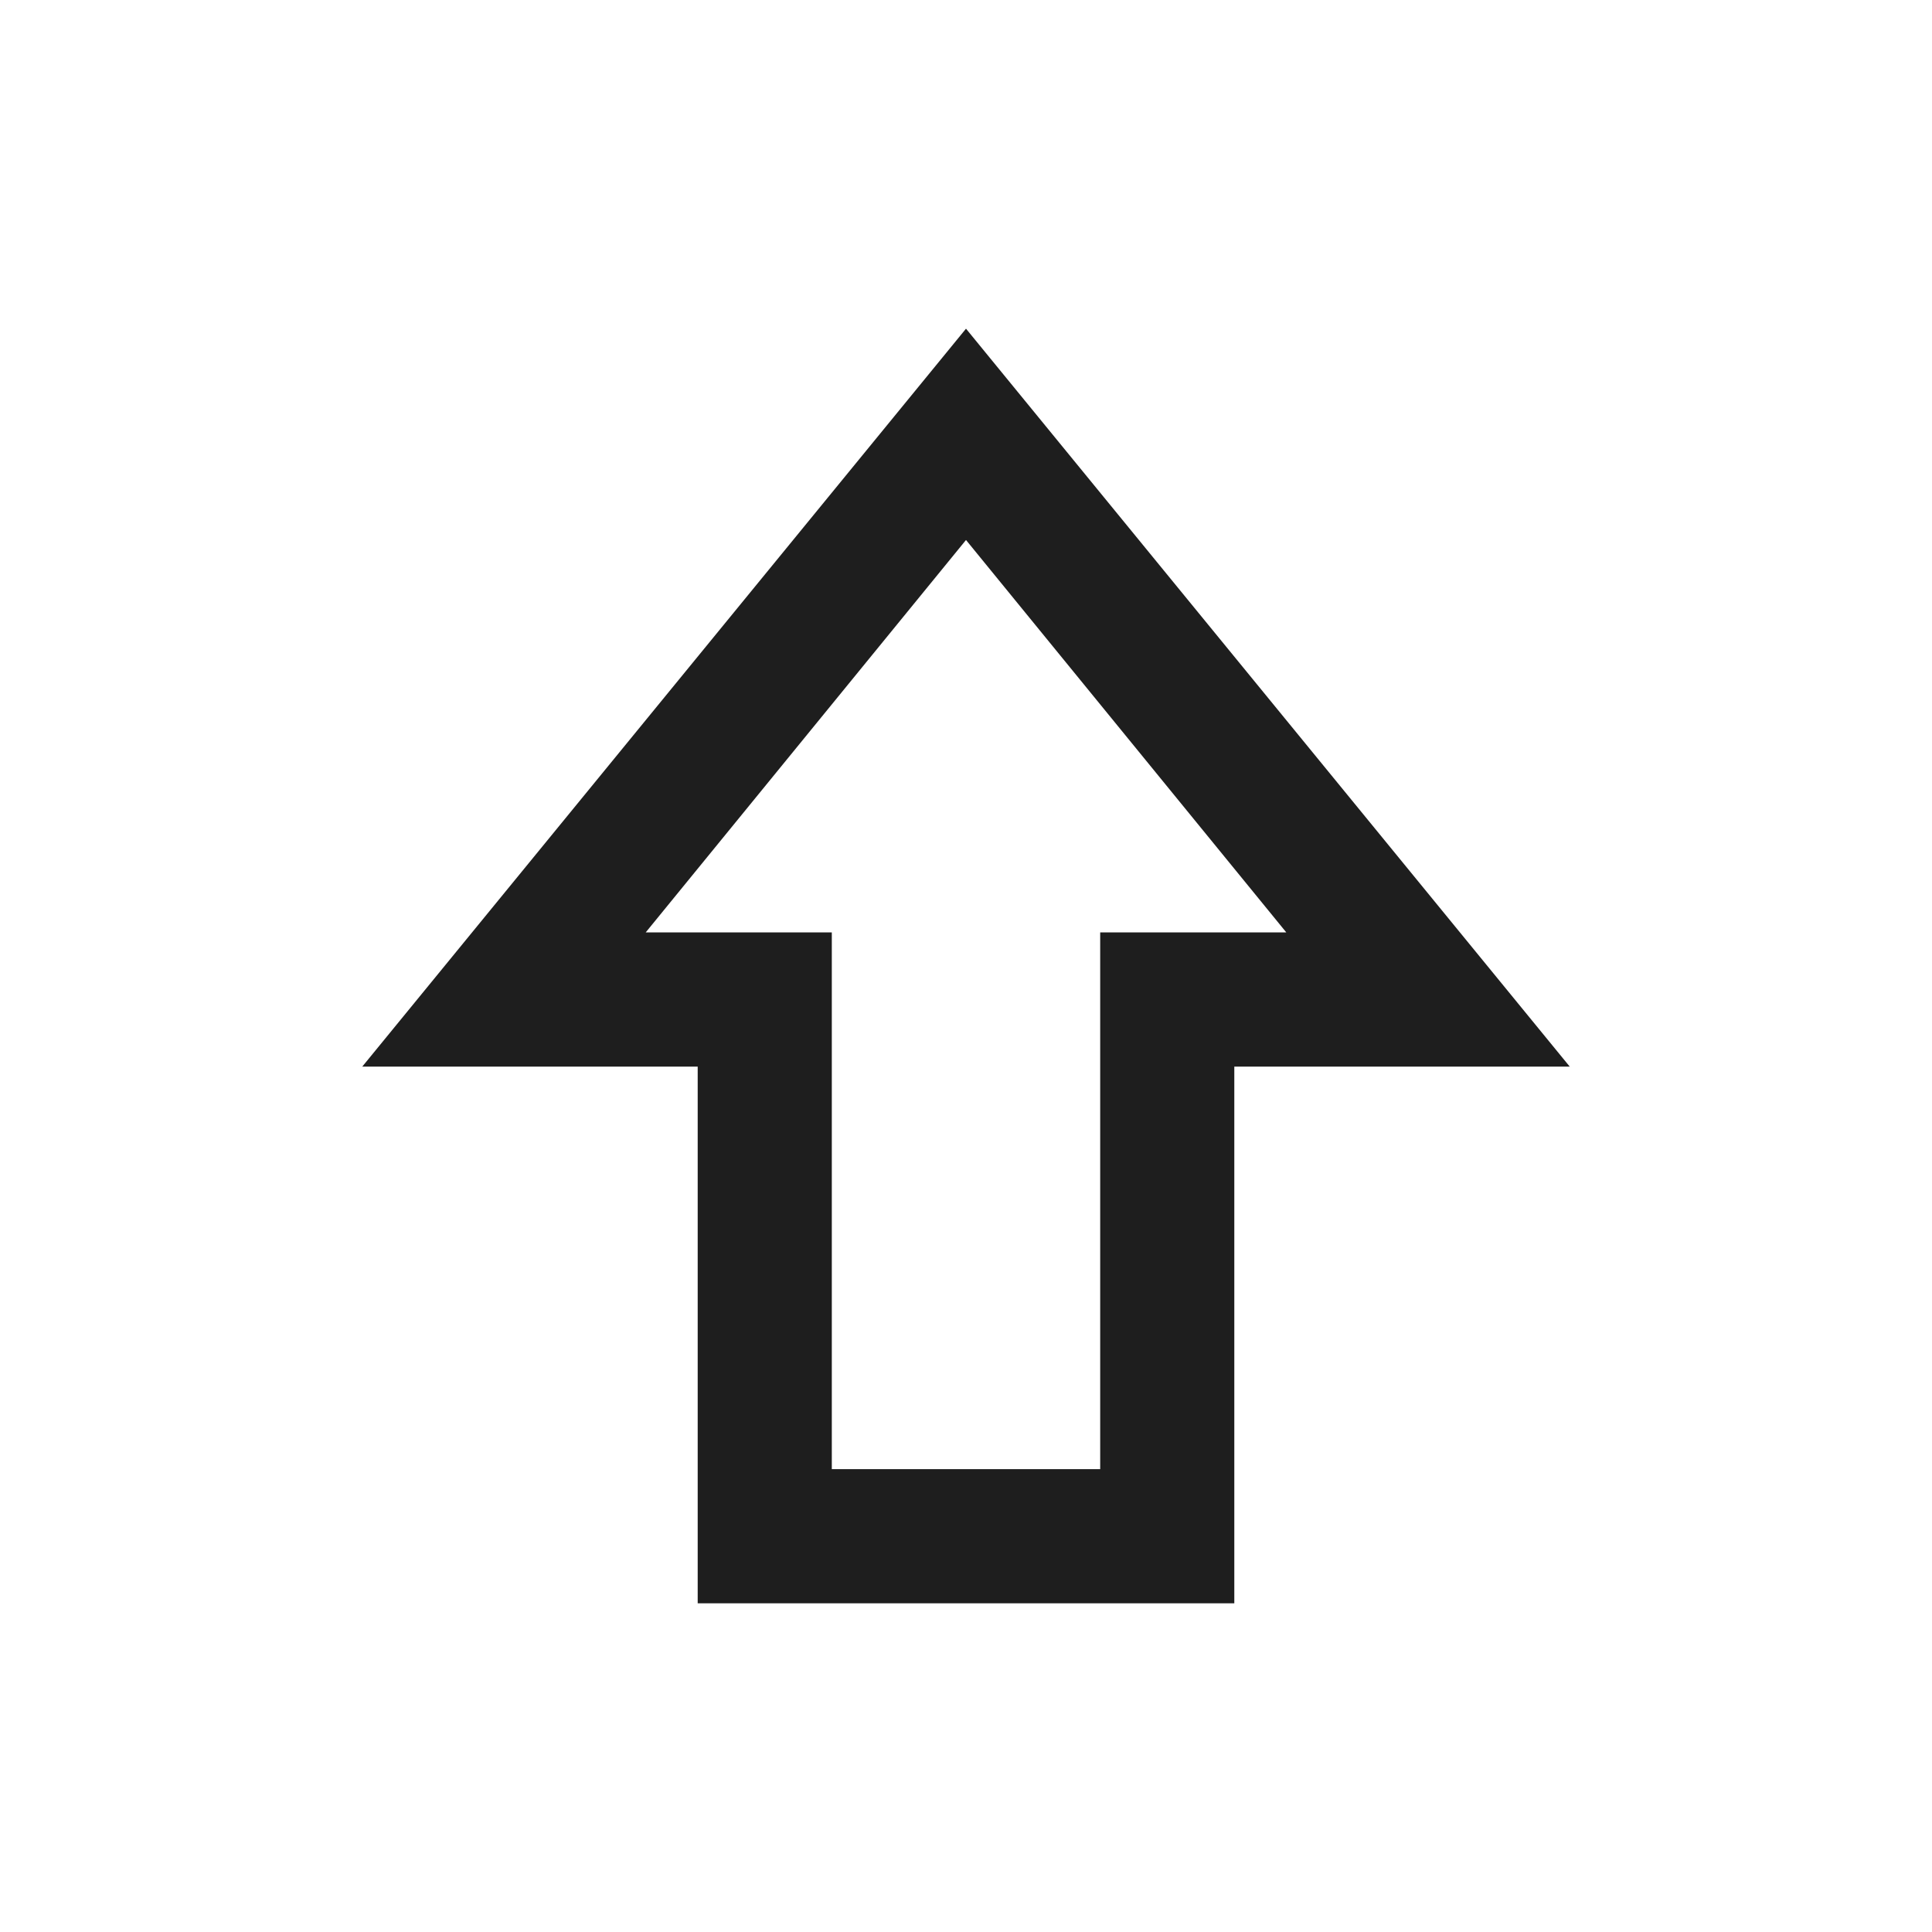
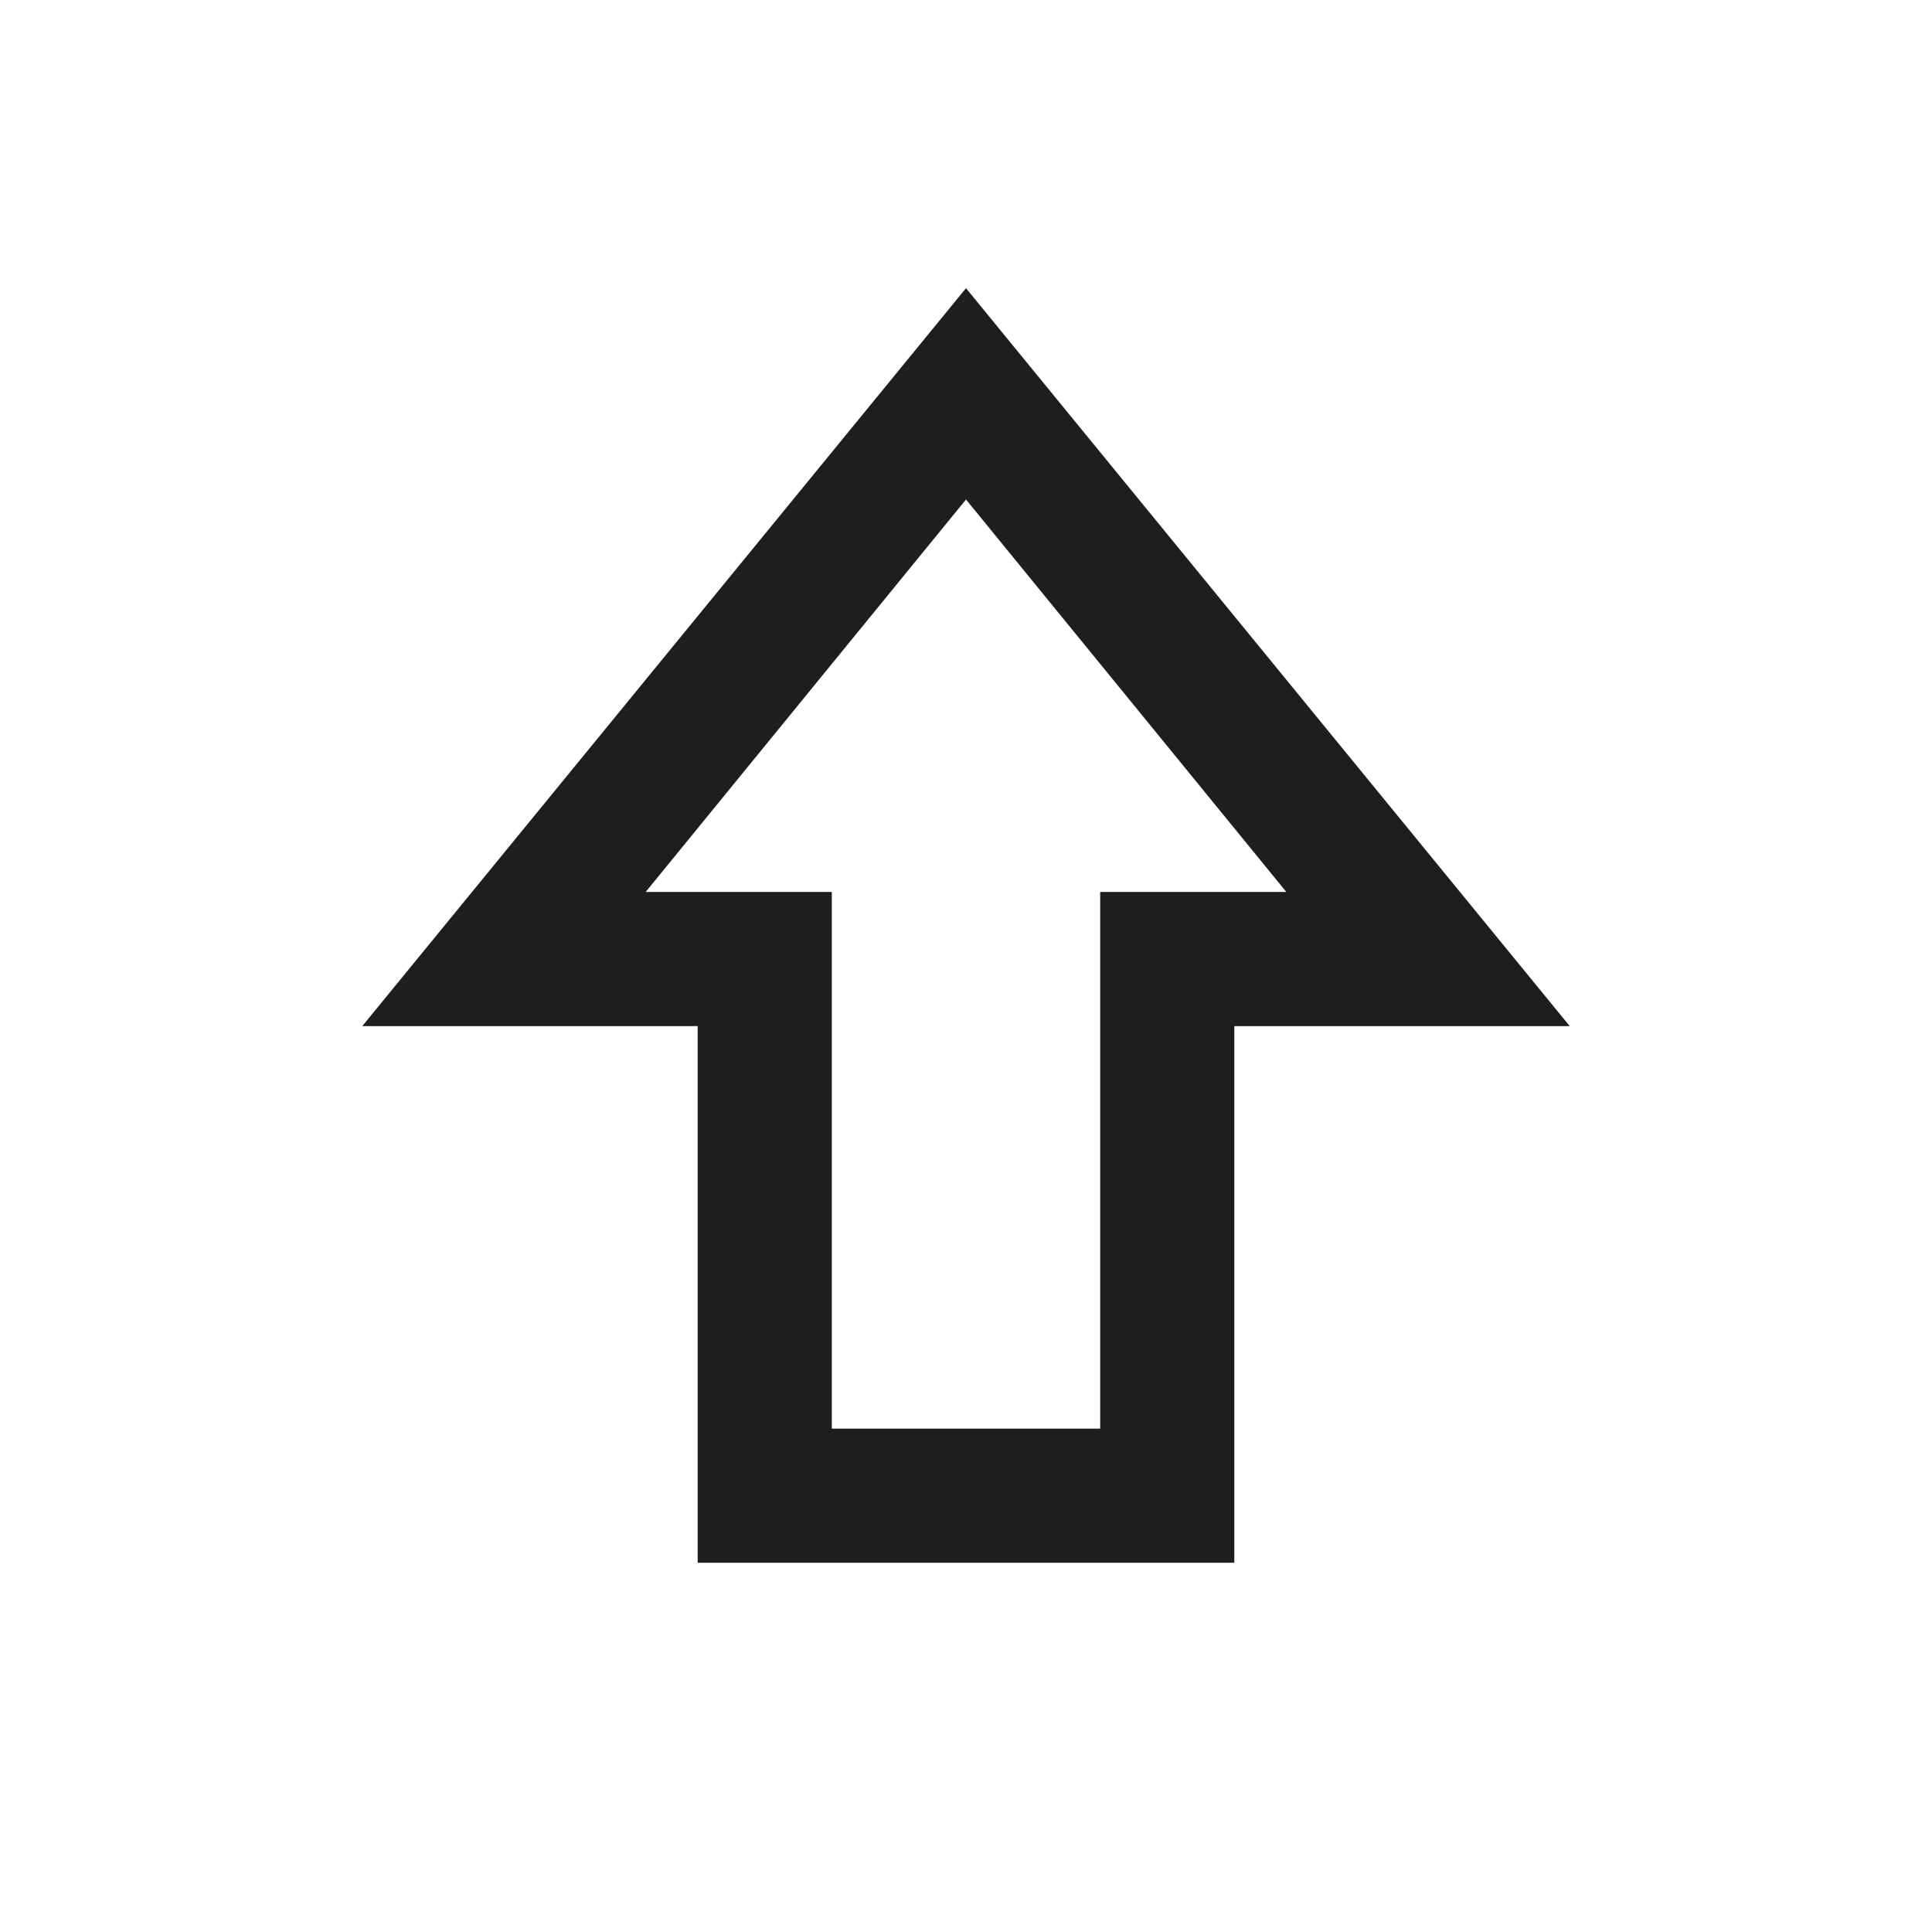
<svg xmlns="http://www.w3.org/2000/svg" width="24" height="24" viewBox="0 0 24 24" fill="none">
-   <path d="M8.667 19.917V13.25H4.5L12 4.083L19.5 13.25H15.333V19.917H8.667ZM10.333 18.25H13.667V11.583H15.979L12 6.708L8.021 11.583H10.333V18.25Z" fill="#1E1E1E" />
+   <path d="M8.667 19.413V12.747H4.5L12 3.58L19.5 12.747H15.333V19.413H8.667ZM10.333 17.747H13.667V11.08H15.979L12 6.205L8.021 11.08H10.333V17.747Z" fill="#1E1E1E" />
</svg>
